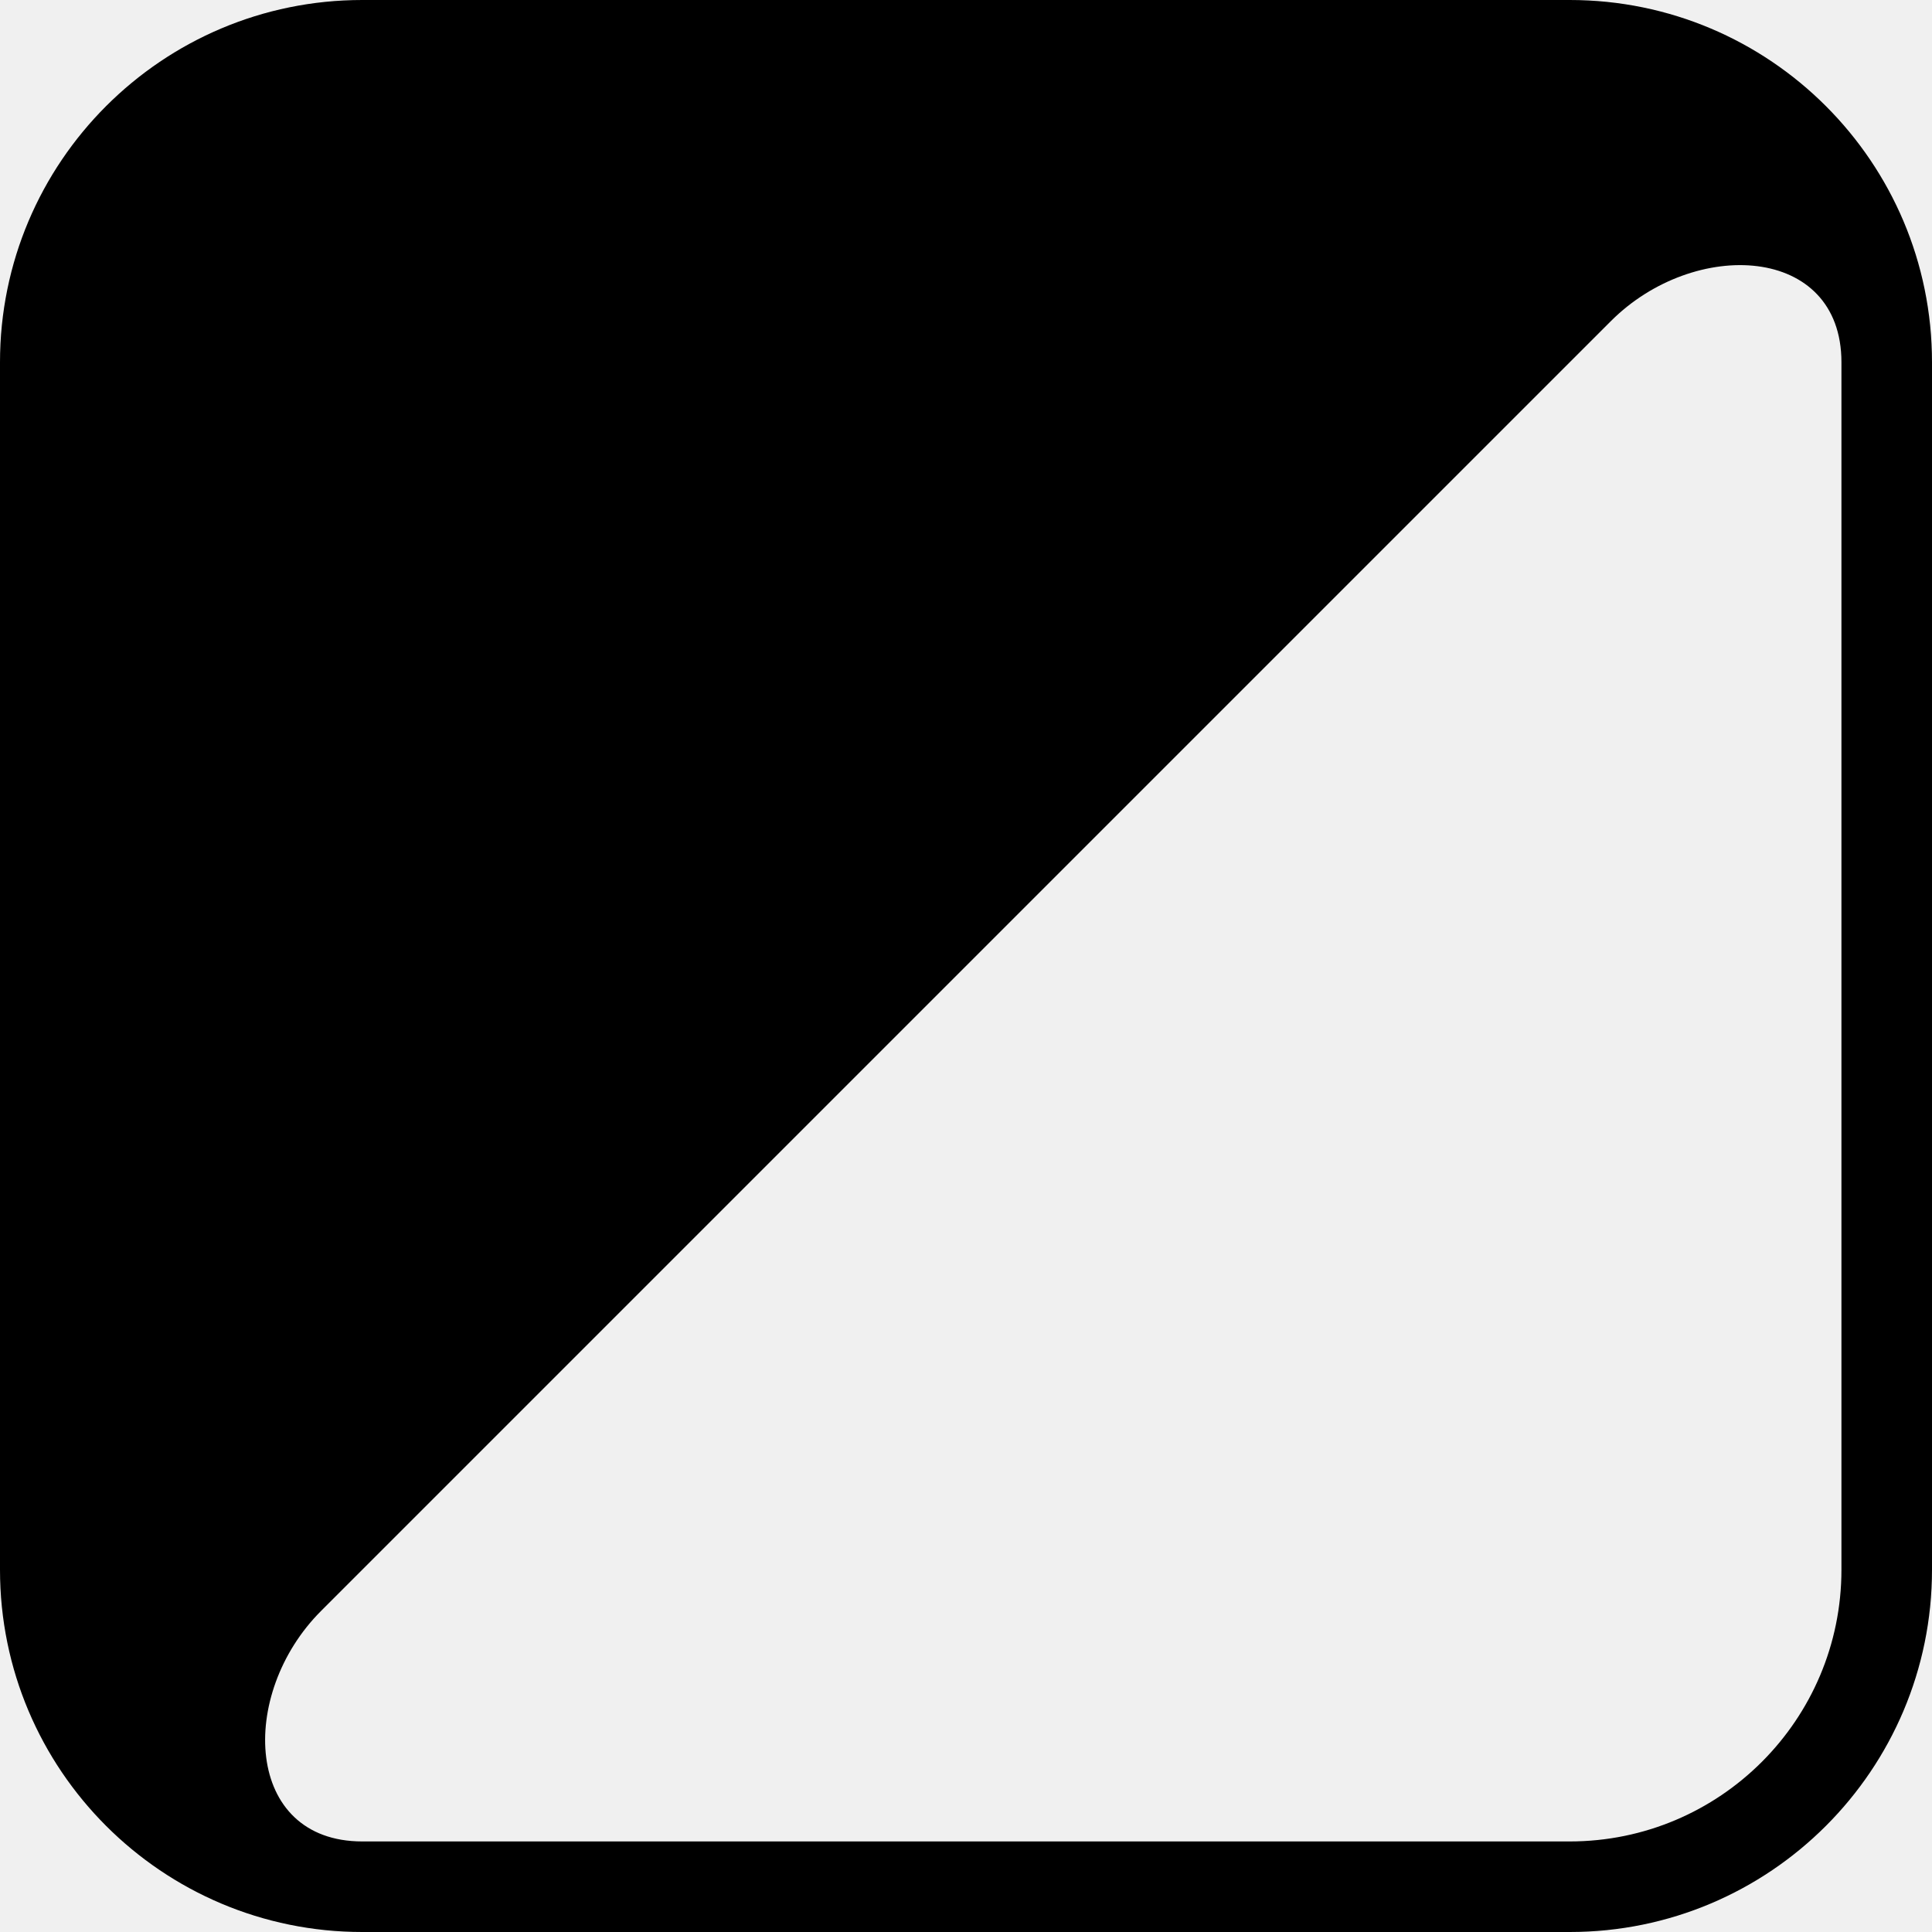
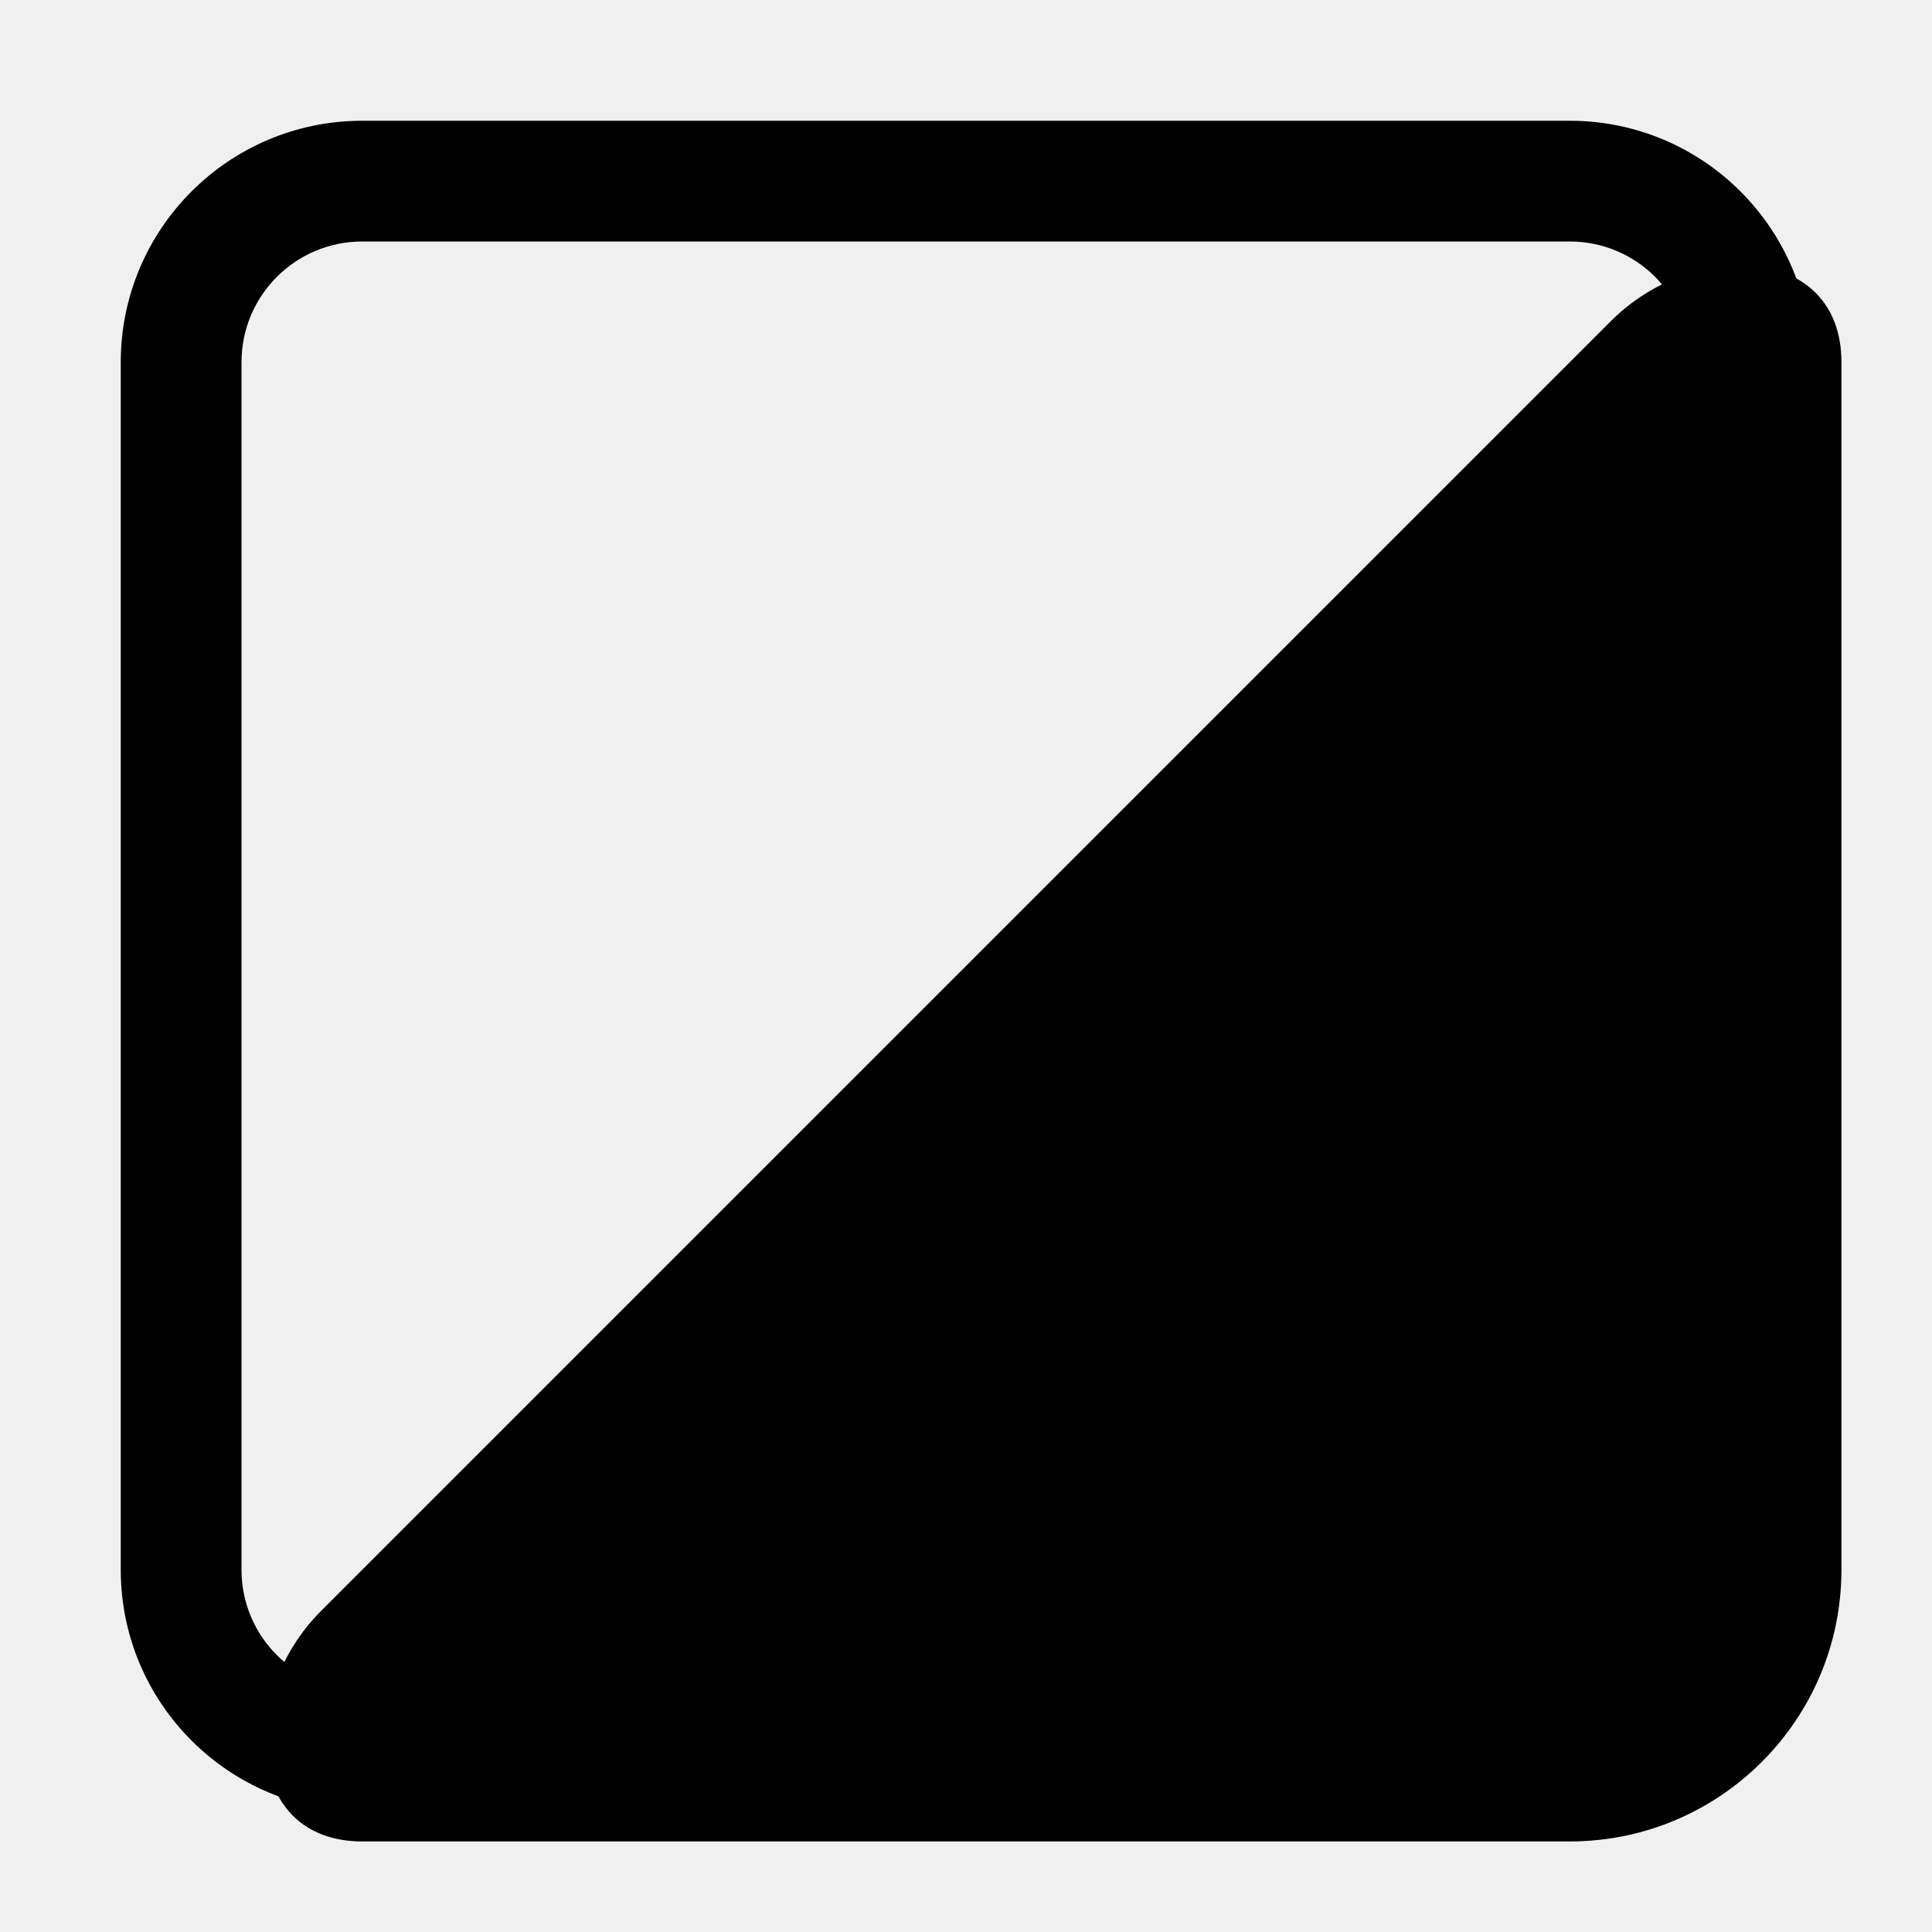
- <svg xmlns="http://www.w3.org/2000/svg" width="32" height="32" viewBox="0 0 32 32" fill="currentColor">
-   <g clip-path="url(#clip0_788_178)">
-     <path fill-rule="evenodd" clip-rule="evenodd" d="M0 1.124C0 1.368 -0.081 1.603 -0.218 1.805C-1.027 3.002 -1.5 4.446 -1.5 6V26C-1.5 27.623 -0.984 29.126 -0.108 30.354C-0.039 30.45 0 30.565 0 30.683V31.303C0 31.56 0.311 31.689 0.493 31.507C0.605 31.395 0.788 31.395 0.905 31.503C2.242 32.743 4.033 33.5 6 33.5H26C30.142 33.5 33.5 30.142 33.5 26V6C33.5 4.033 32.743 2.242 31.503 0.905C31.395 0.788 31.395 0.605 31.507 0.493C31.689 0.311 31.56 0 31.303 0H30.683C30.565 0 30.45 -0.039 30.354 -0.108C29.126 -0.984 27.623 -1.5 26 -1.5H6C4.446 -1.5 3.002 -1.027 1.805 -0.218C1.603 -0.081 1.368 0 1.124 0C0.503 0 0 0.503 0 1.124ZM6 30.5C4.048 30.5 3.937 28.063 5.317 26.683L26.683 5.317C28.063 3.937 30.5 4.048 30.5 6V26C30.5 28.485 28.485 30.5 26 30.5H6Z" />
+ <svg xmlns="http://www.w3.org/2000/svg" width="32" height="32" viewBox="0 0 32 32" fill="none">
+   <g clip-path="url(#logo_clip)">
+     <path fill-rule="evenodd" clip-rule="evenodd" d="M6 2C3.791 2 2 3.791 2 6V26C2 28.209 3.791 30 6 30H26C28.209 30 30 28.209 30 26V6C30 3.791 28.209 2 26 2H6ZM6 28C4.895 28 4 27.105 4 26V6C4 4.895 4.895 4 6 4H26C27.105 4 28 4.895 28 6V26C28 27.105 27.105 28 26 28H6Z" fill="currentColor" />
+     <path d="M26.683 5.317L5.317 26.683C3.937 28.063 4.048 30.5 6 30.5H26C28.485 30.5 30.5 28.485 30.5 26V6C30.5 4.048 28.063 3.937 26.683 5.317Z" fill="currentColor" />
  </g>
  <defs>
-     <clipPath id="clip0_788_178">
+     <clipPath id="logo_clip">
      <rect width="32" height="32" rx="6" fill="white" />
    </clipPath>
  </defs>
</svg>
